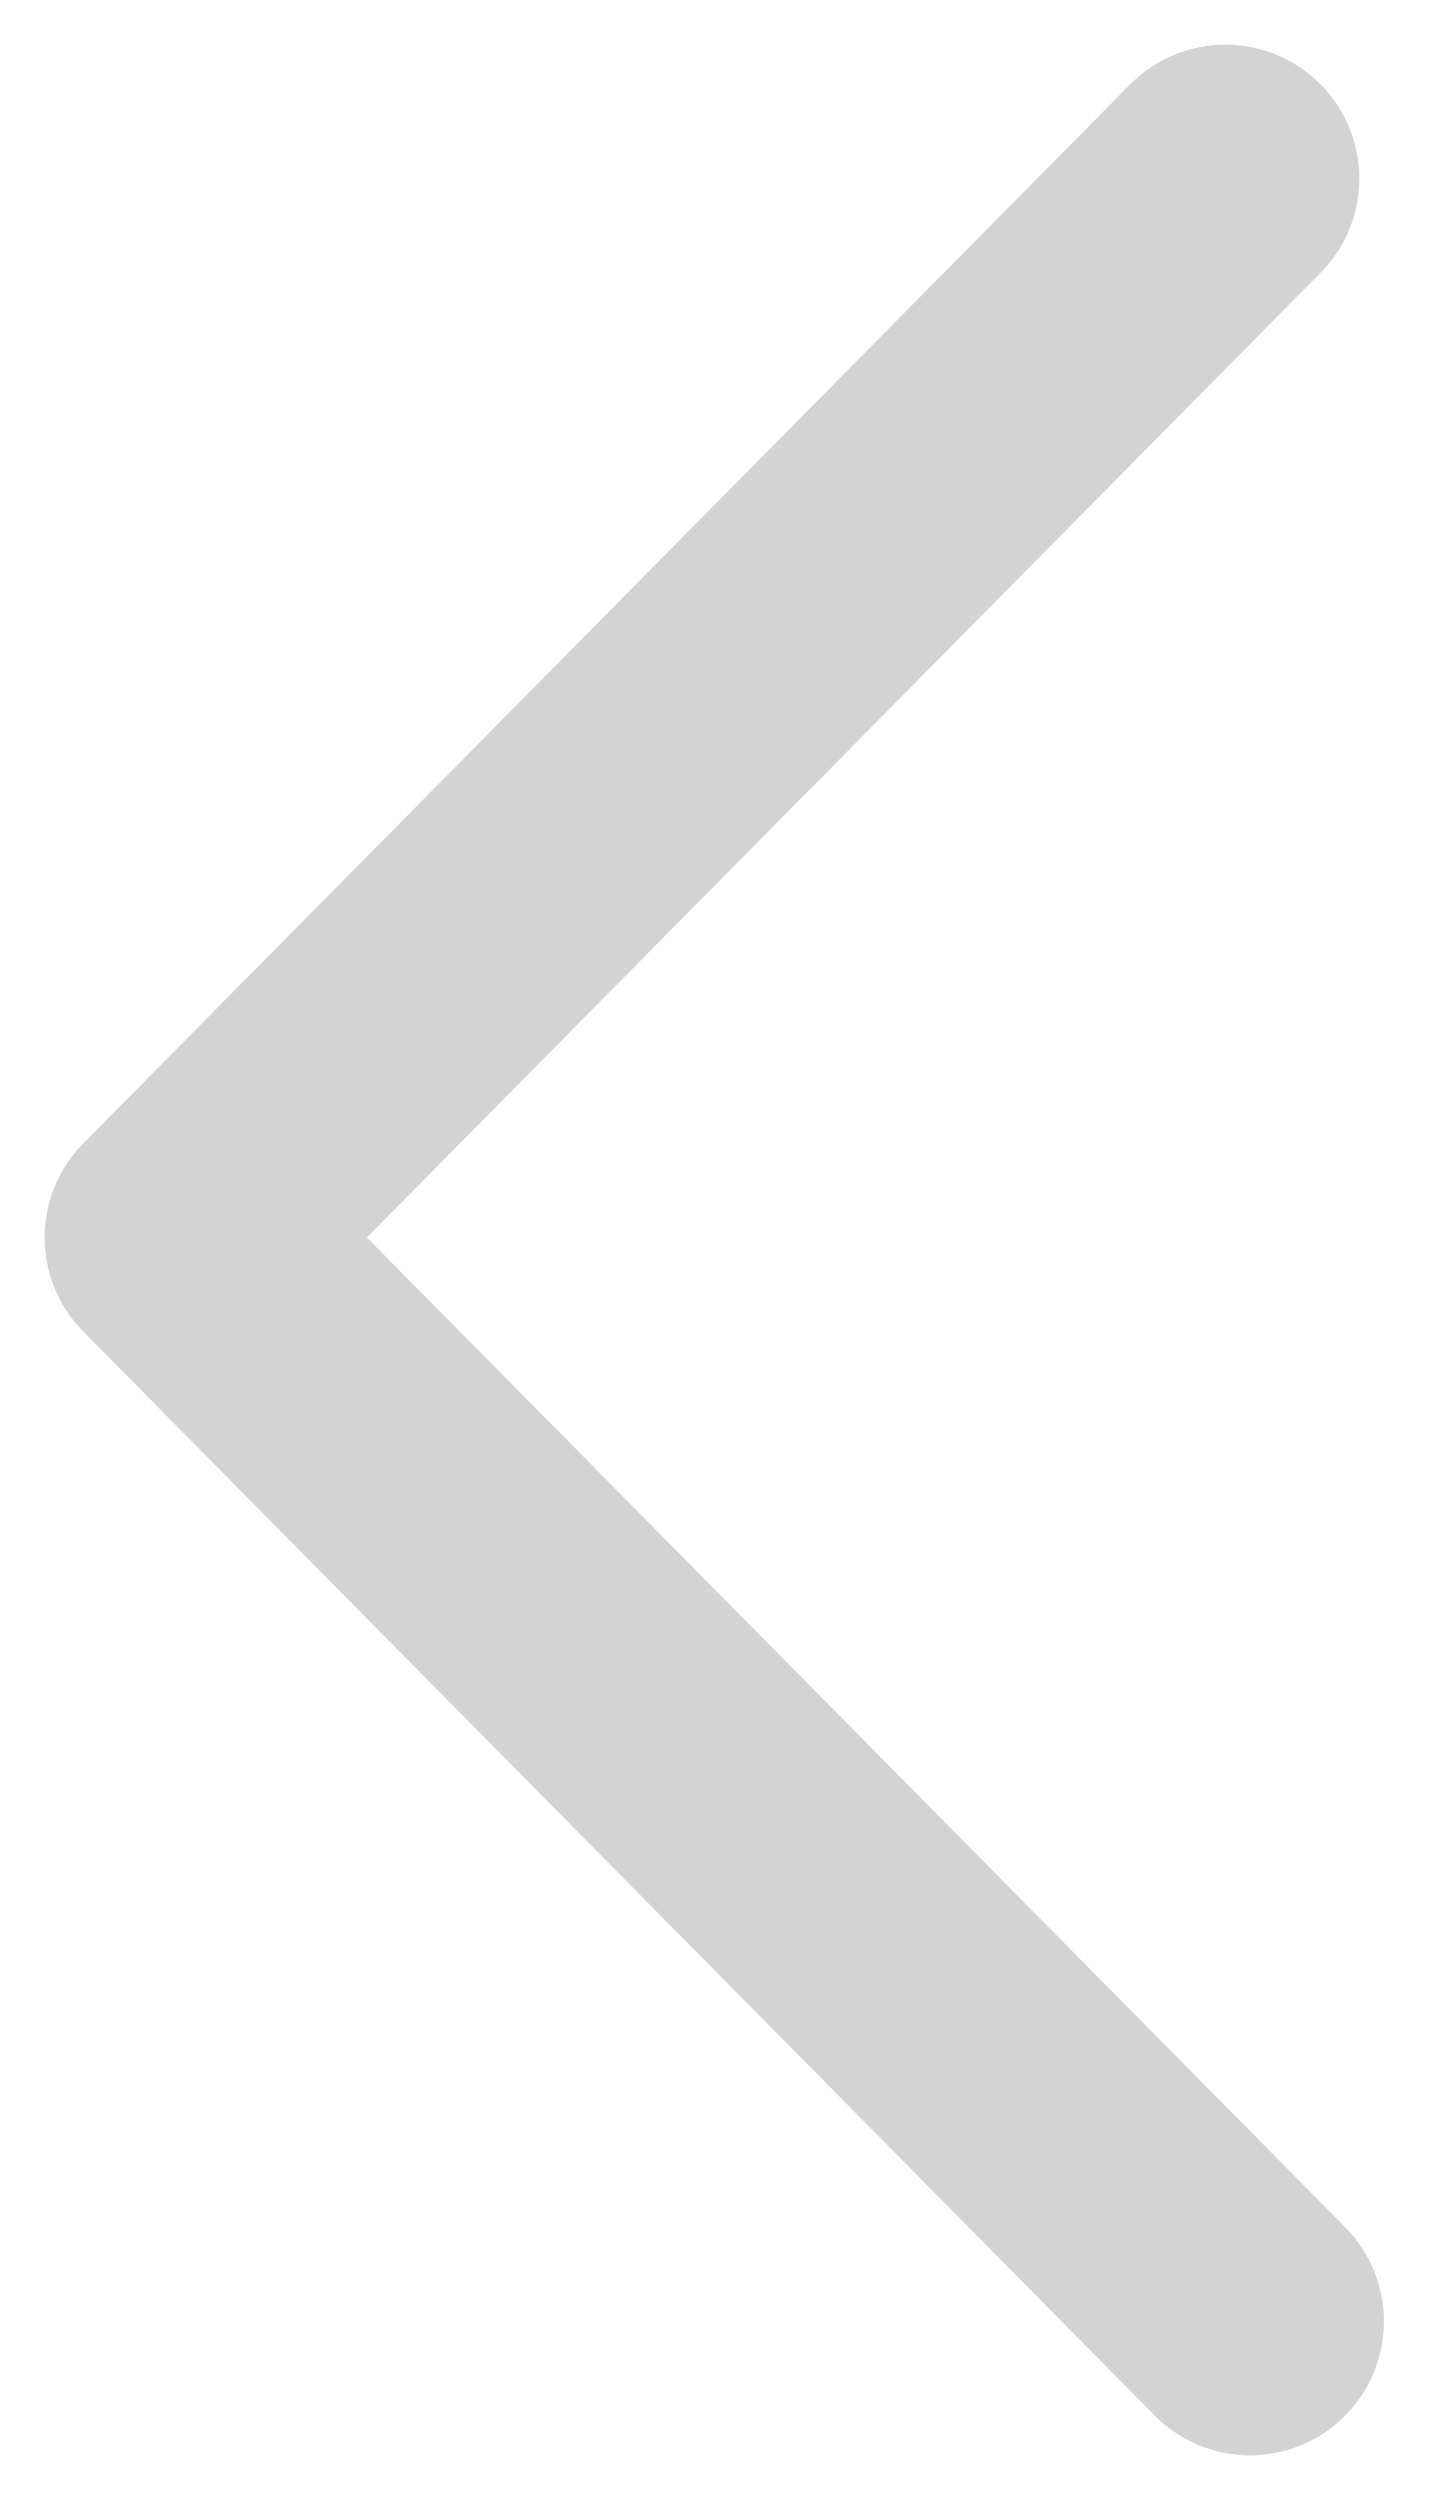
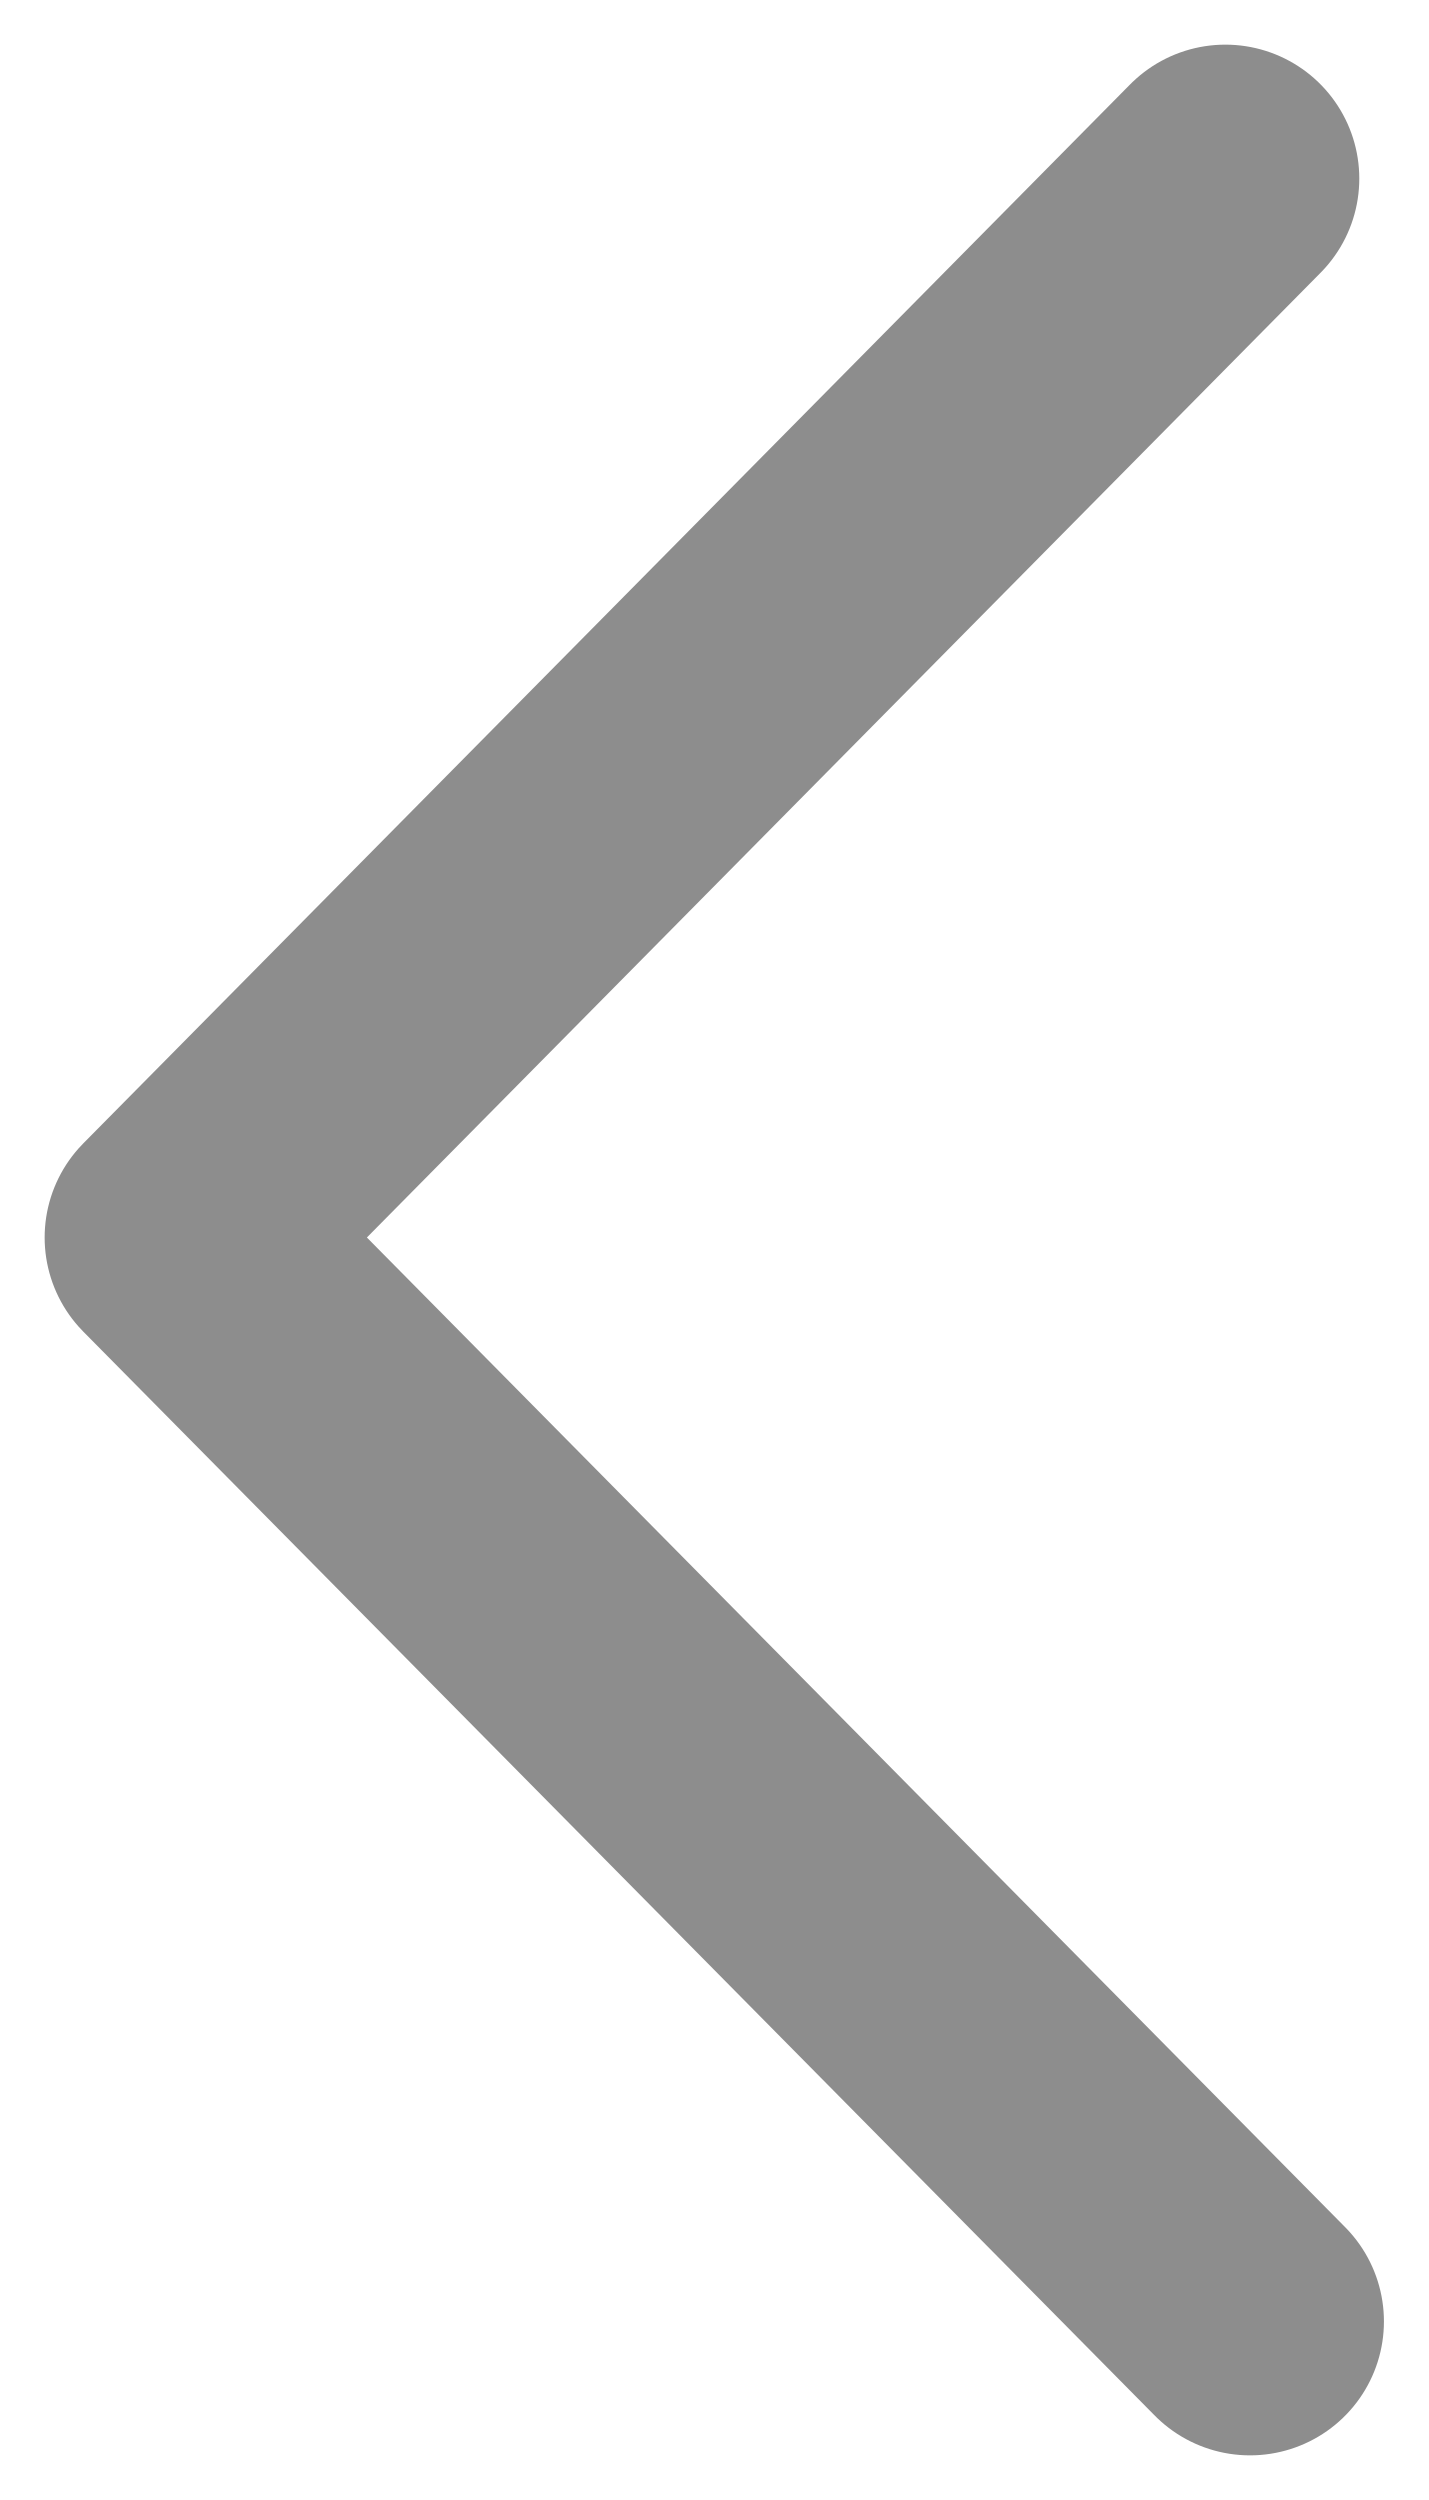
<svg xmlns="http://www.w3.org/2000/svg" width="8" height="14" viewBox="0 0 8 14" fill="none">
-   <path d="M7 13L1 6.93L6.862 1" stroke="#D3D3D3" stroke-width="1.5" stroke-linecap="round" stroke-linejoin="round" />
+   <path d="M7 13L1 6.93L6.862 1" stroke="#8d8d8d" stroke-width="1.5" stroke-linecap="round" stroke-linejoin="round" />
</svg>
